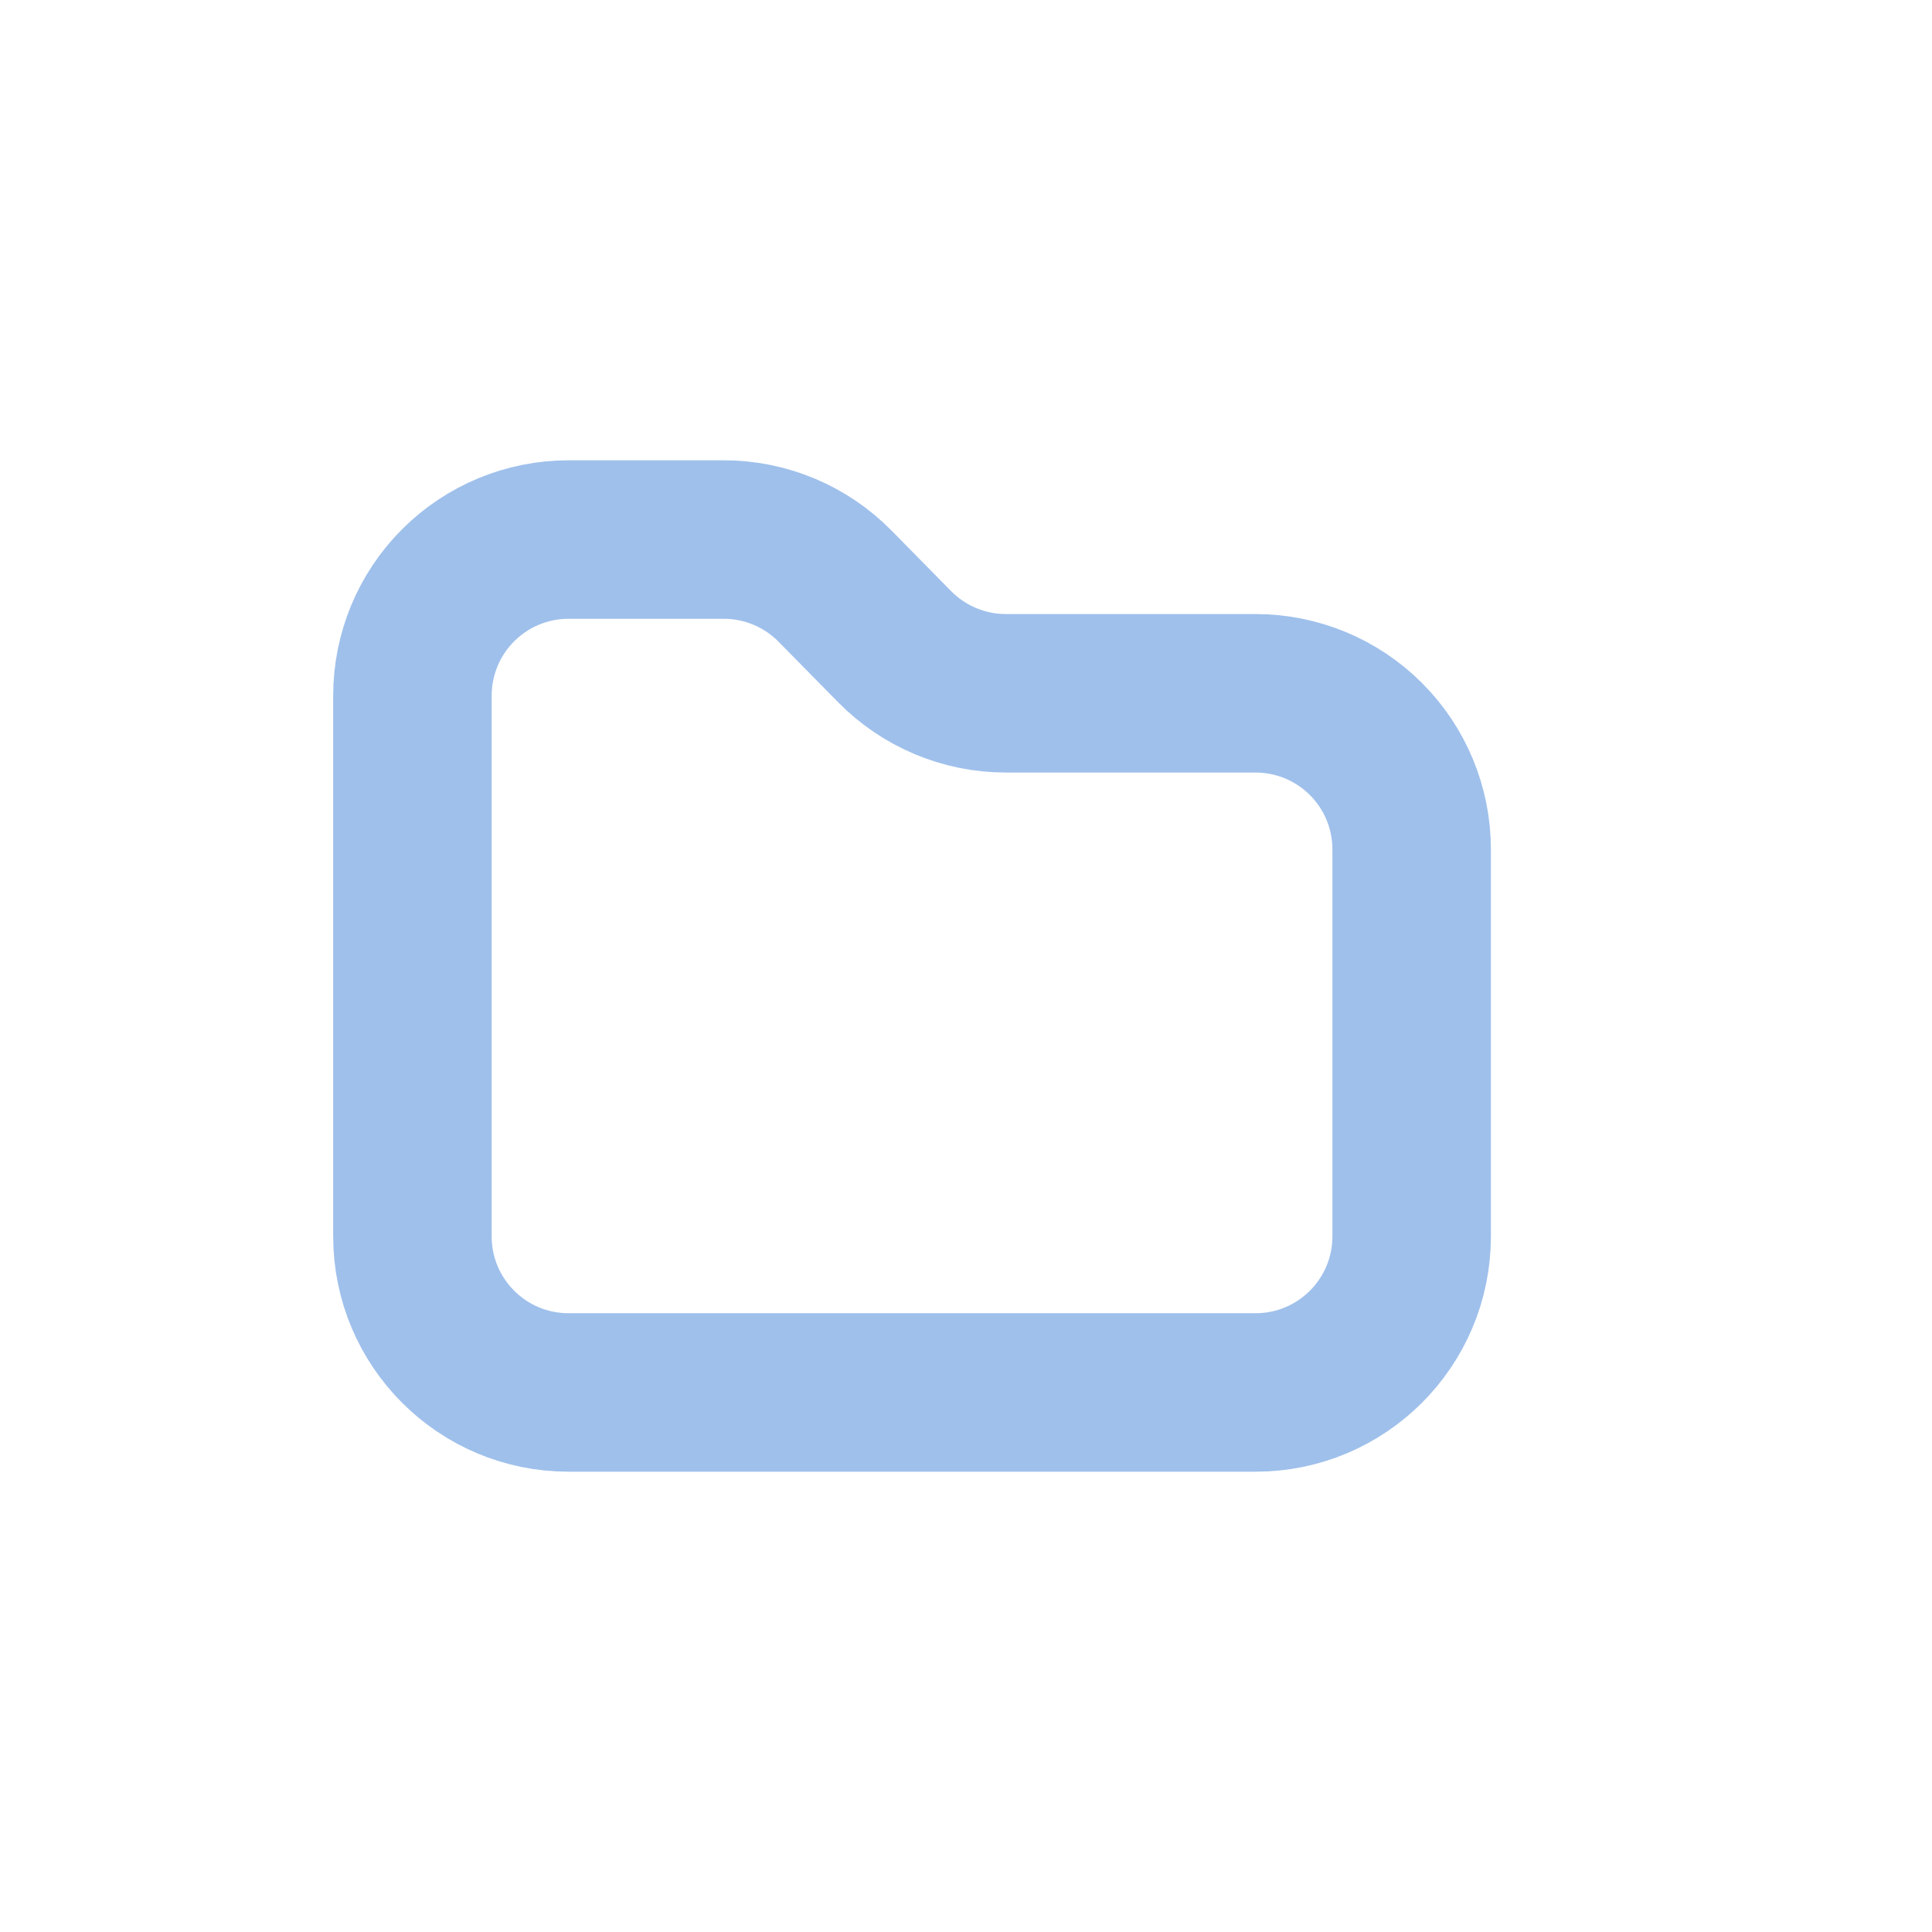
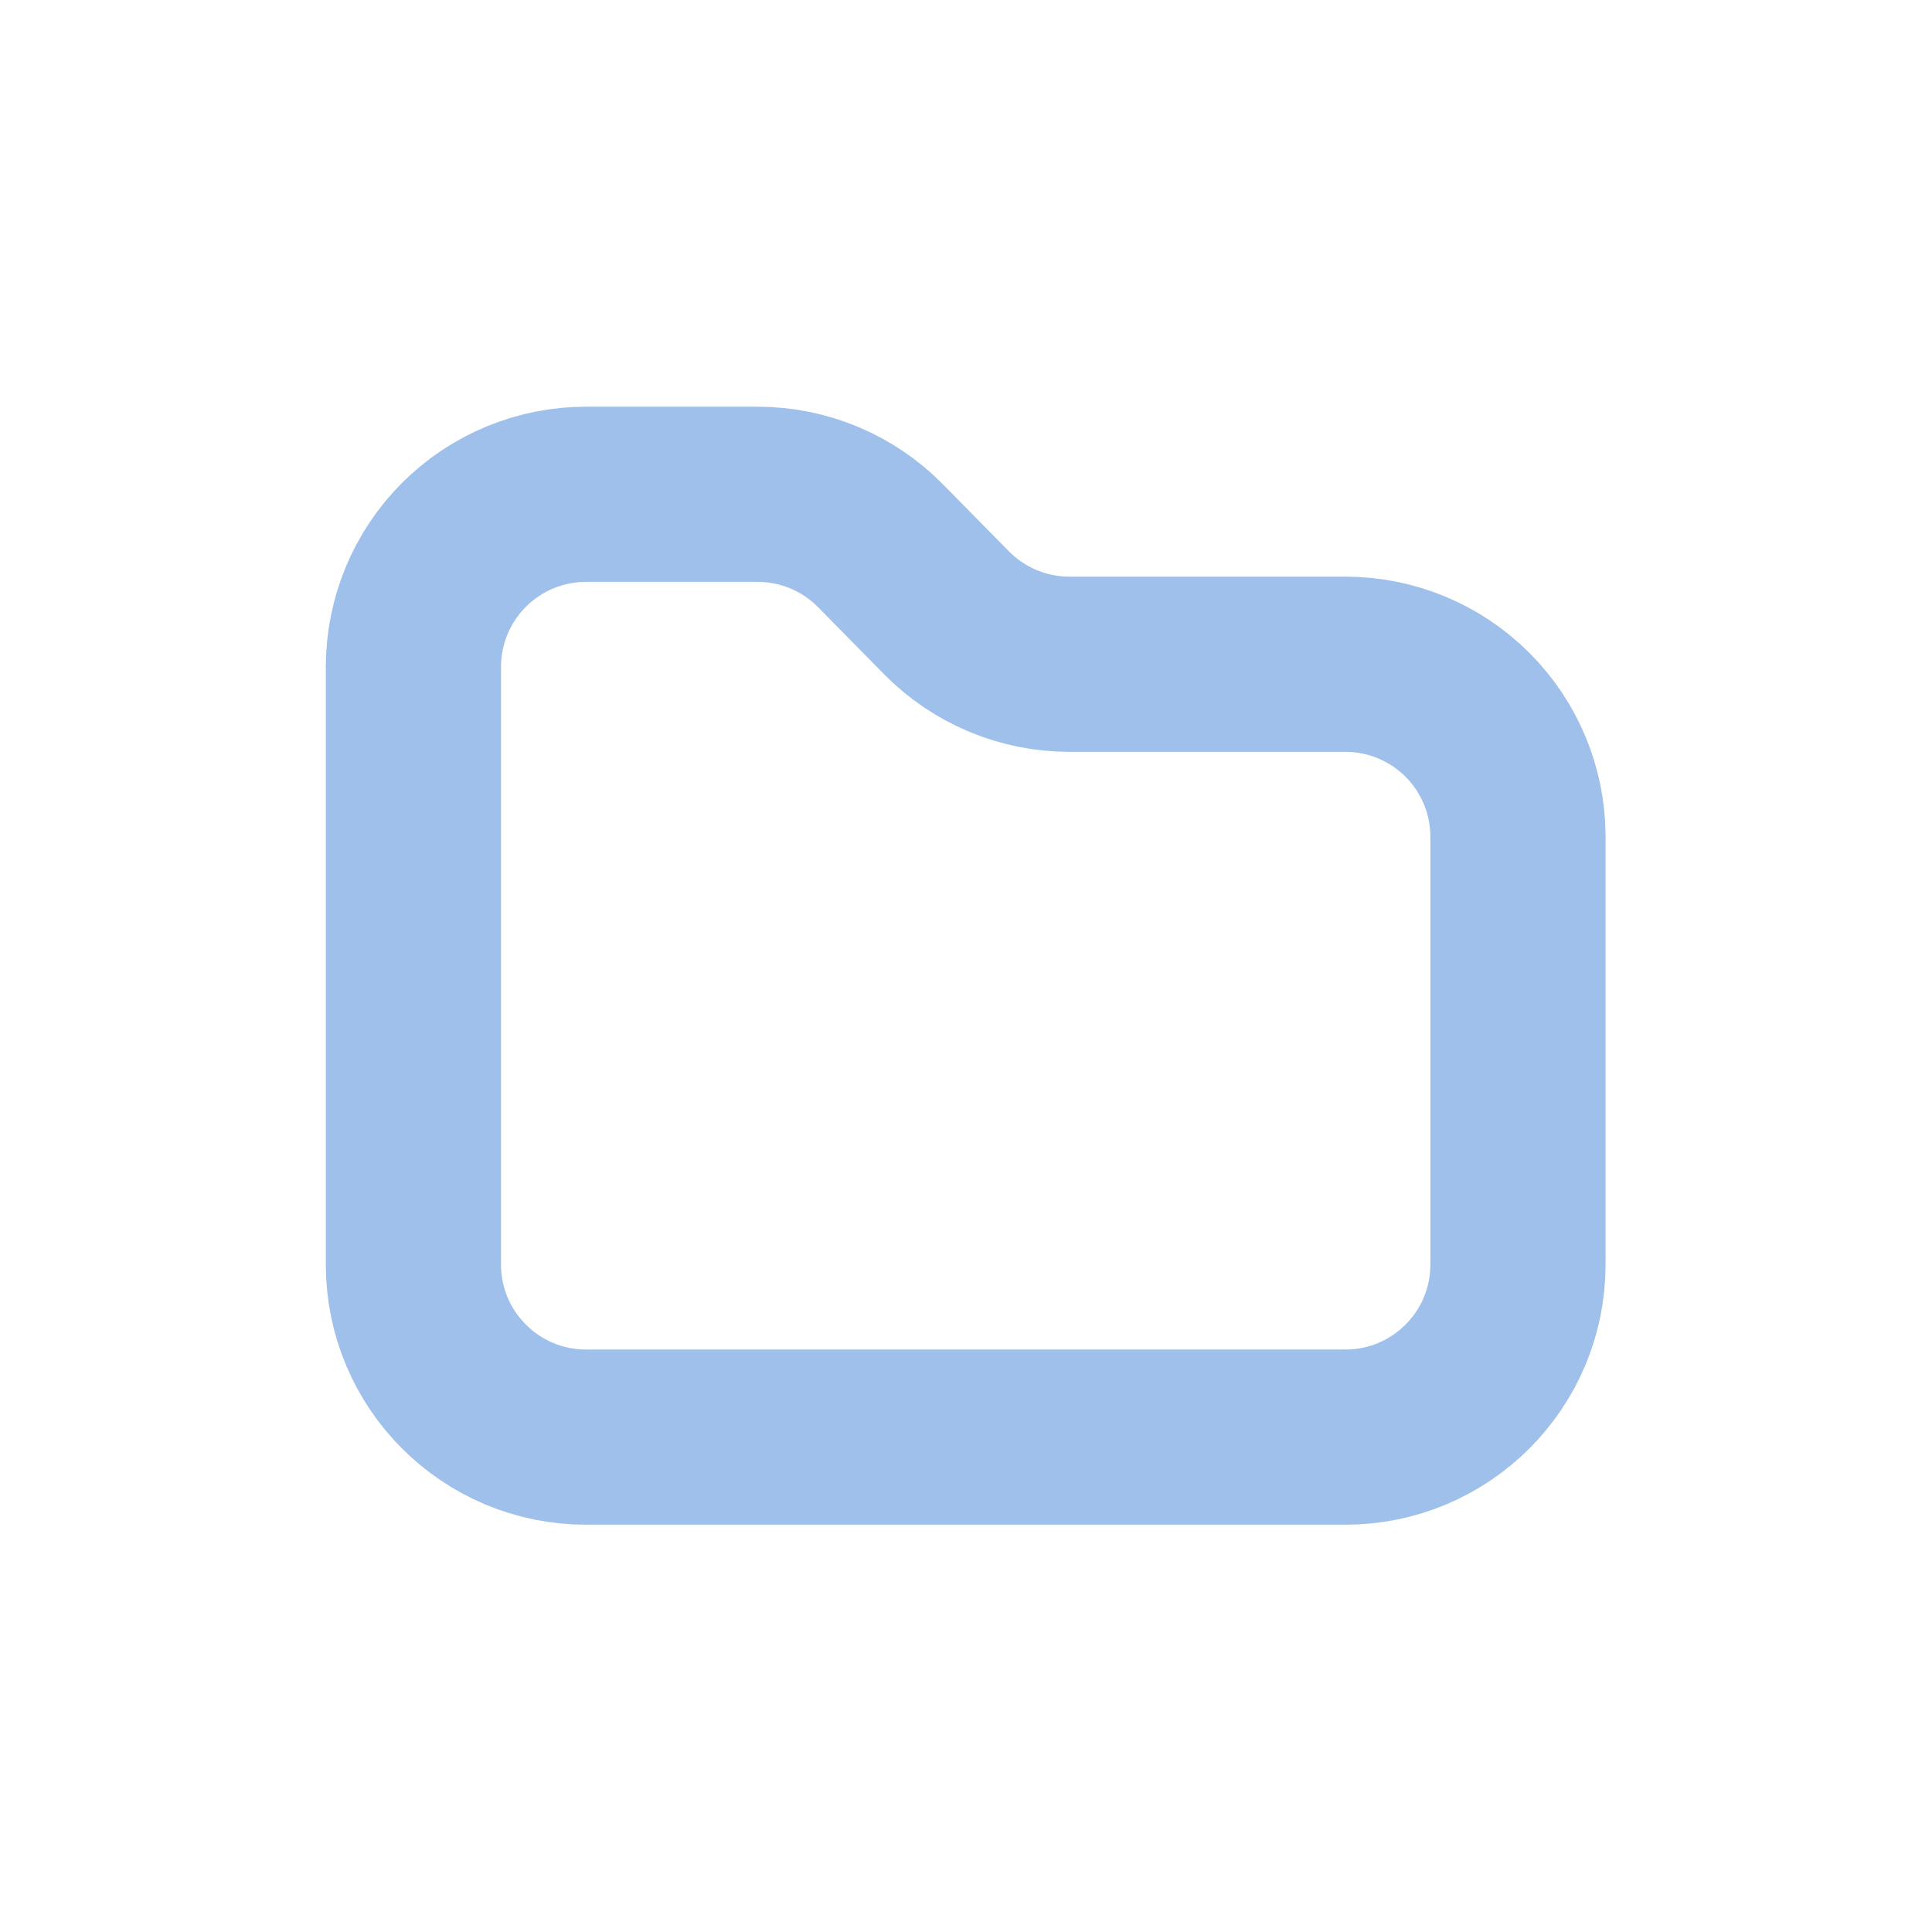
- <svg xmlns="http://www.w3.org/2000/svg" width="100%" height="100%" viewBox="0 0 256 256" version="1.1" xml:space="preserve" style="fill-rule:evenodd;clip-rule:evenodd;stroke-linejoin:round;stroke-miterlimit:1.5;">
-   <rect id="projects" x="1" y="-0" width="256" height="256" style="fill:none;" />
+ <svg xmlns="http://www.w3.org/2000/svg" width="100%" height="100%" viewBox="0 0 1067 1067" version="1.1" xml:space="preserve" style="fill-rule:evenodd;clip-rule:evenodd;stroke-linejoin:round;stroke-miterlimit:1.5;">
  <g>
-     <path d="M187.052,112.548c0,-5.486 -2.179,-10.747 -6.058,-14.625c-3.878,-3.879 -9.139,-6.058 -14.625,-6.058l-33.085,-0c-5.542,-0 -10.853,-2.225 -14.741,-6.175c-2.502,-2.542 -5.395,-5.481 -7.897,-8.023c-3.888,-3.951 -9.198,-6.175 -14.741,-6.175l-20.574,-0c-5.485,-0 -10.746,2.179 -14.625,6.058c-3.879,3.879 -6.058,9.14 -6.058,14.625l0,71.65c0,11.423 9.26,20.683 20.683,20.683l91.038,0c11.423,0 20.683,-9.26 20.683,-20.683l0,-51.277Z" style="fill:none;stroke:#9fc0eb;stroke-width:21px;" />
+     <path d="M838.342,462.142c-0,-25.275 -10.04,-49.514 -27.911,-67.381c-17.867,-17.871 -42.106,-27.91 -67.381,-27.91l-152.43,-0c-25.534,-0 -50.003,-10.251 -67.916,-28.45c-11.527,-11.711 -24.856,-25.252 -36.383,-36.964c-17.913,-18.203 -42.377,-28.449 -67.915,-28.449l-94.79,-0c-25.27,-0 -49.509,10.039 -67.38,27.91c-17.872,17.872 -27.911,42.11 -27.911,67.381l-0,330.109c-0,52.628 42.663,95.291 95.291,95.291l419.434,0c52.629,0 95.292,-42.663 95.292,-95.291l-0,-236.246Z" style="fill:none;stroke:#9fc0eb;stroke-width:96.75px;" />
  </g>
</svg>
